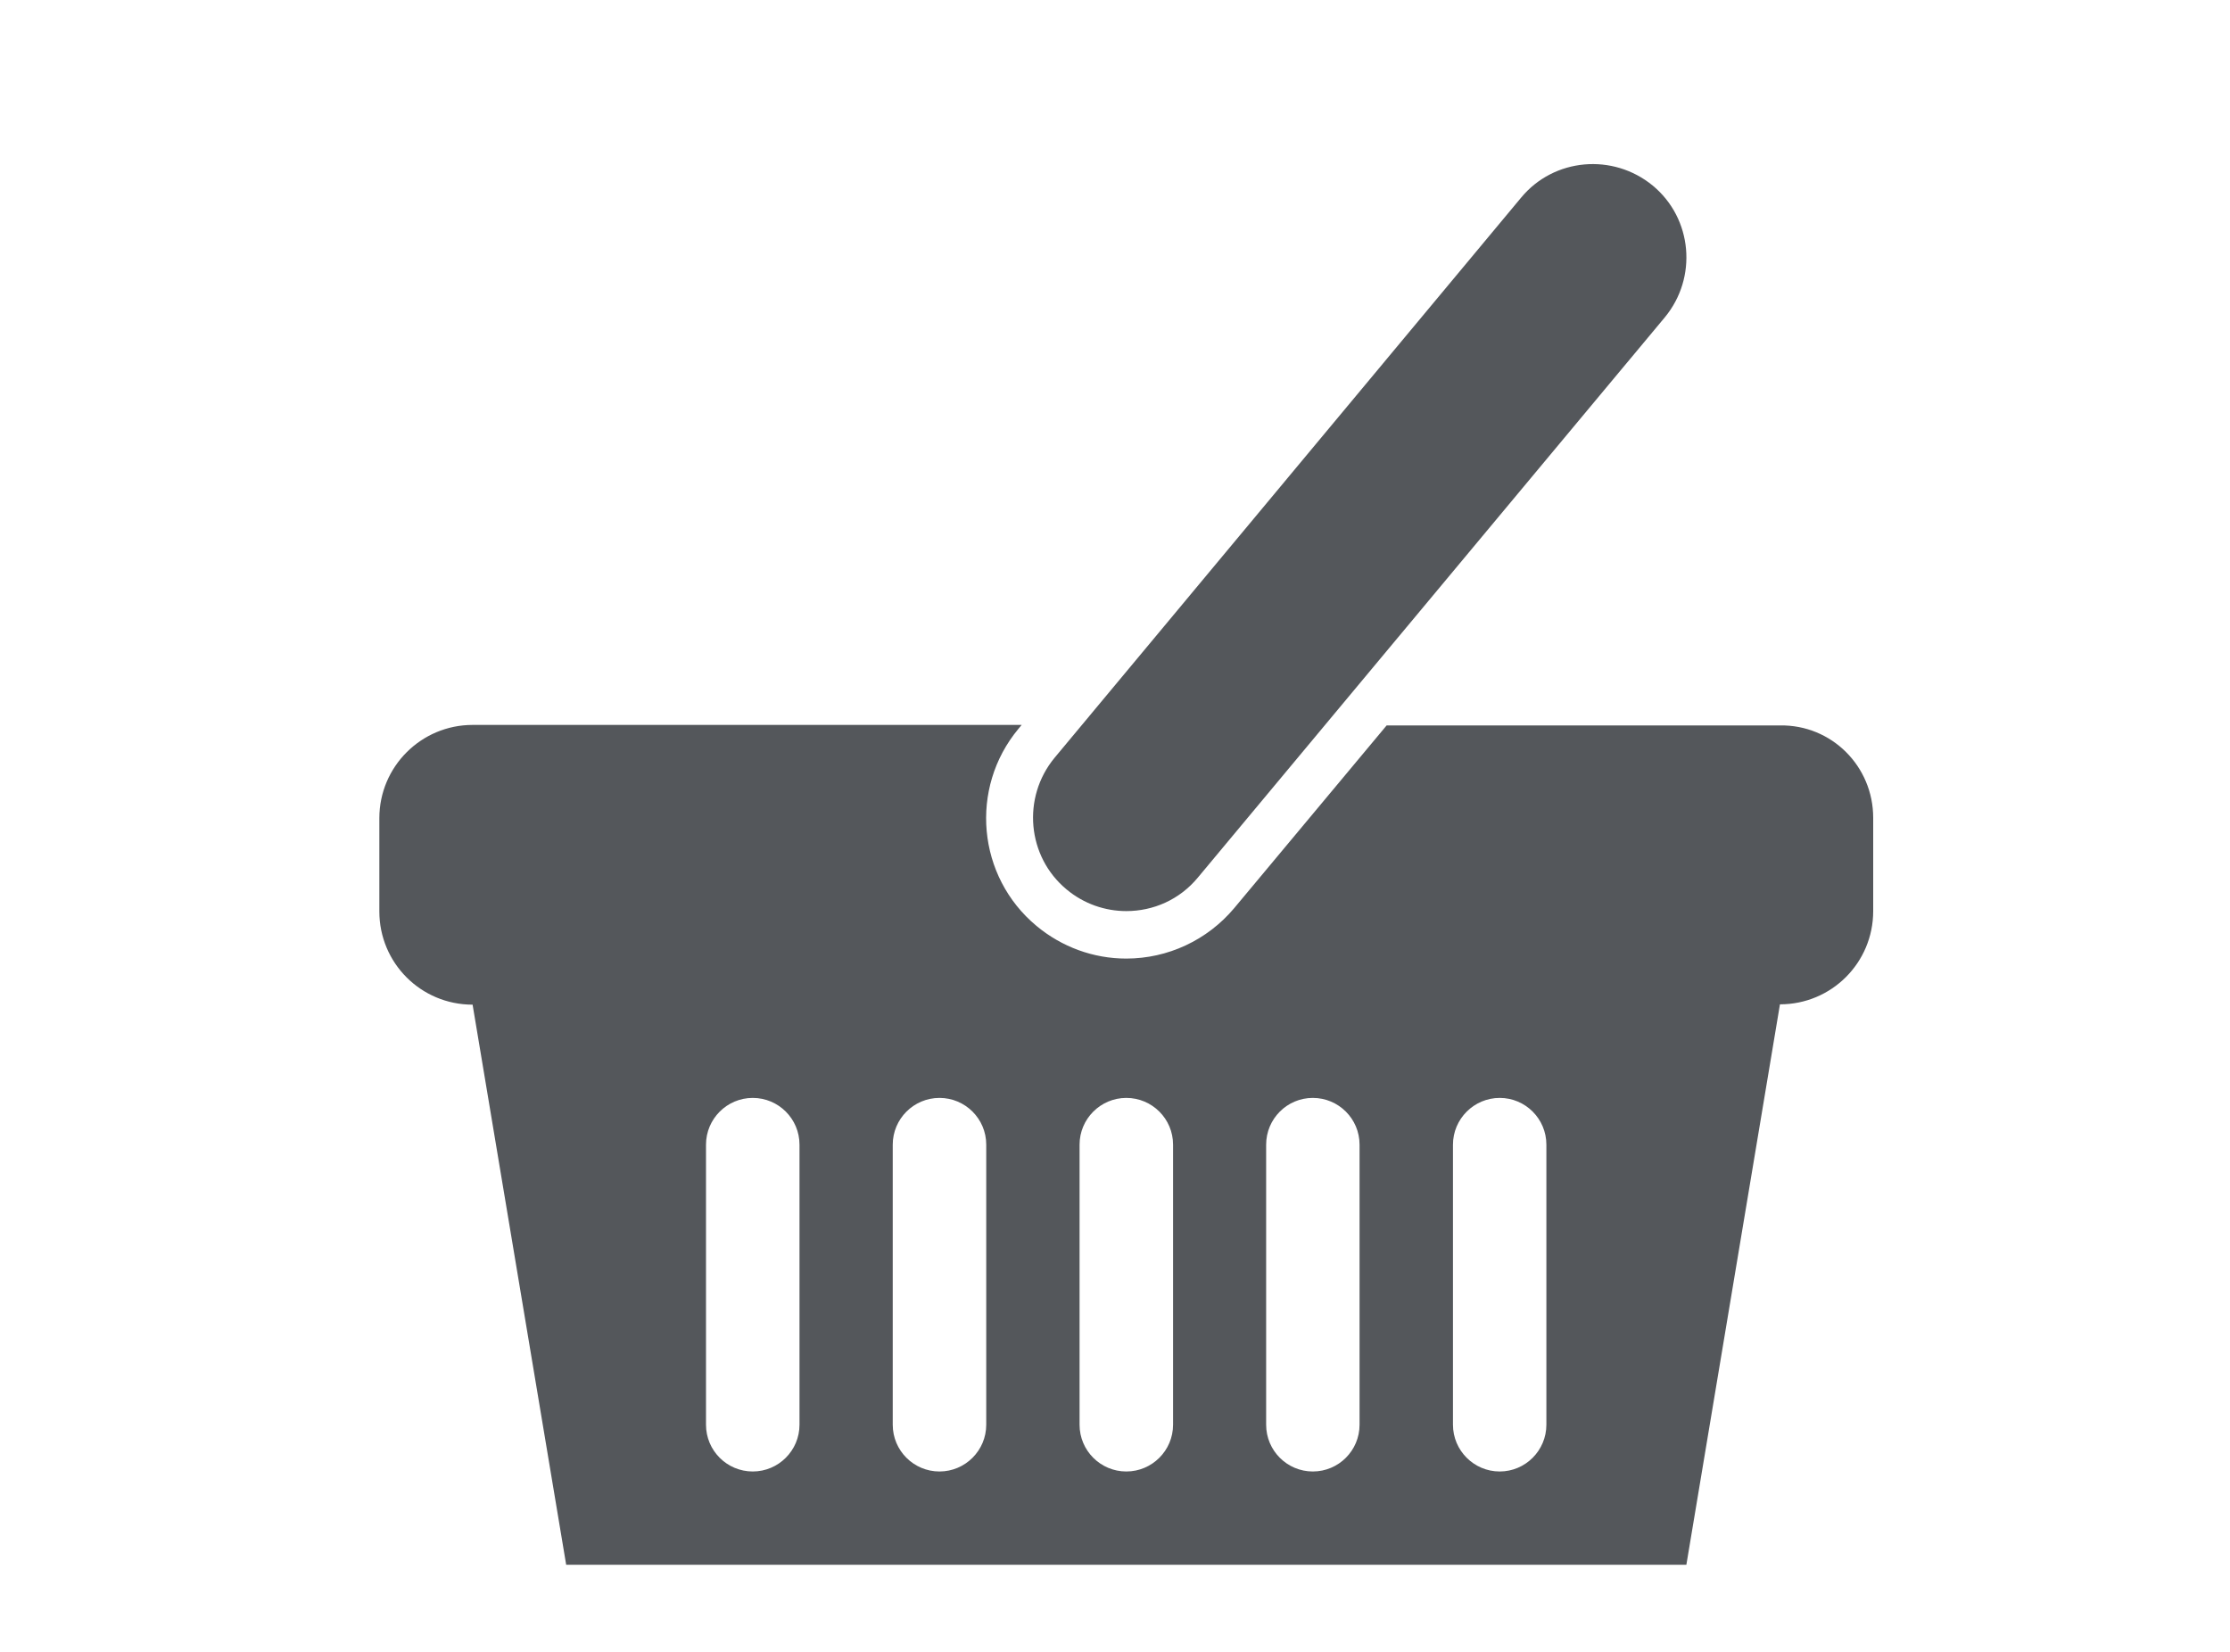
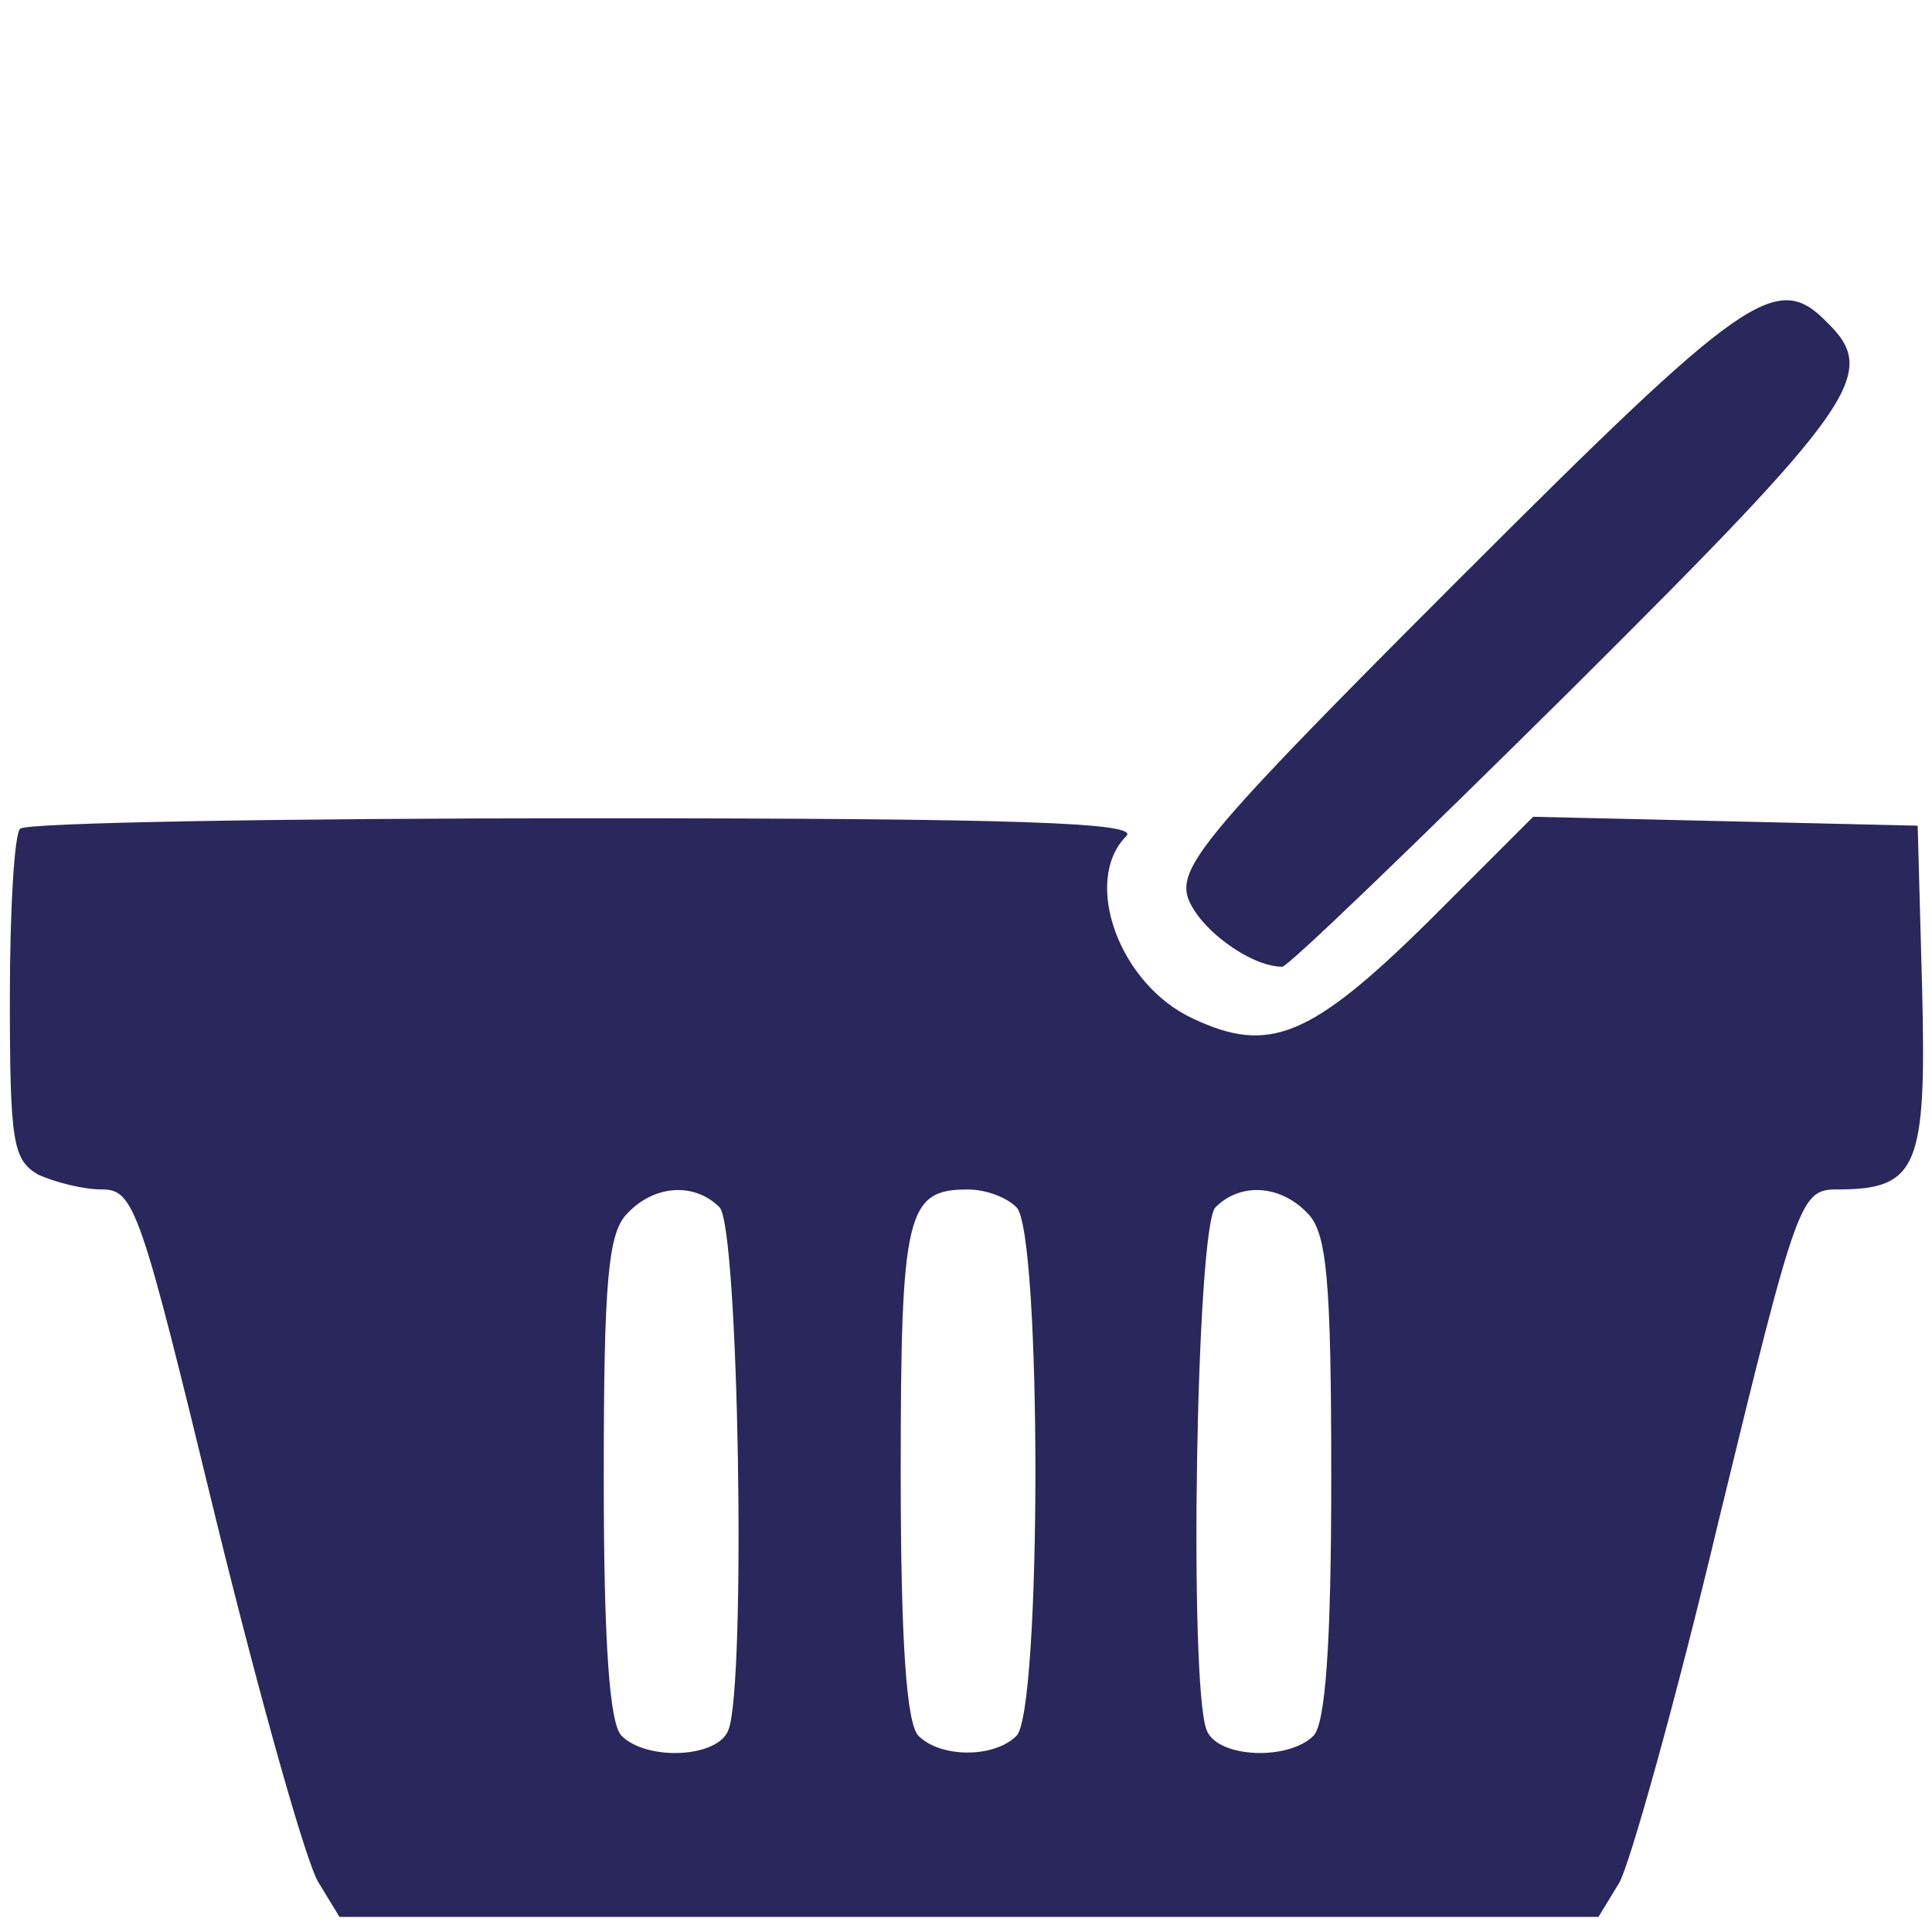
- <svg xmlns="http://www.w3.org/2000/svg" version="1.1" id="Layer_1" x="0px" y="0px" width="27px" height="20px" viewBox="0 0 27 20" enable-background="new 0 0 27 20" xml:space="preserve">
-   <path fill="#54575B" d="M13.637,11.031c-0.254,0-0.512-0.086-0.723-0.262c-0.48-0.398-0.543-1.114-0.145-1.595l5.648-6.781  c0.397-0.48,1.112-0.543,1.595-0.145c0.48,0.398,0.543,1.113,0.145,1.594l-5.652,6.781C14.281,10.895,13.961,11.031,13.637,11.031z   M22.68,9.902v1.129c0,0.625-0.504,1.129-1.129,1.129l-1.133,6.785H6.855l-1.133-6.781c-0.625,0-1.129-0.504-1.129-1.129V9.906  c0-0.625,0.508-1.129,1.129-1.129h6.648l-0.039,0.047c-0.598,0.719-0.5,1.79,0.219,2.387c0.305,0.254,0.688,0.395,1.086,0.395  c0.504,0,0.98-0.223,1.305-0.608l1.848-2.215h4.762C22.176,8.773,22.68,9.277,22.68,9.902z M9.68,13.859  c0-0.313-0.254-0.566-0.566-0.566c-0.312,0-0.566,0.254-0.566,0.566v3.391c0,0.313,0.254,0.566,0.566,0.566  c0.312,0,0.566-0.254,0.566-0.566V13.859z M11.941,13.859c0-0.313-0.254-0.566-0.566-0.566s-0.566,0.254-0.566,0.566v3.391  c0,0.313,0.254,0.566,0.566,0.566s0.566-0.254,0.566-0.566V13.859z M14.203,13.859c0-0.313-0.254-0.566-0.566-0.566  s-0.566,0.254-0.566,0.566v3.391c0,0.313,0.254,0.566,0.566,0.566s0.566-0.254,0.566-0.566V13.859z M16.461,13.859  c0-0.313-0.254-0.566-0.566-0.566c-0.312,0-0.565,0.254-0.565,0.566v3.391c0,0.313,0.254,0.566,0.565,0.566  c0.313,0,0.566-0.254,0.566-0.566V13.859z M18.723,13.859c0-0.313-0.254-0.566-0.565-0.566s-0.566,0.254-0.566,0.566v3.391  c0,0.313,0.255,0.566,0.566,0.566s0.565-0.254,0.565-0.566V13.859z" />
+ <svg xmlns="http://www.w3.org/2000/svg" version="1.1" id="Capa_1" x="0px" y="0px" viewBox="0 0 450.4 450.4" style="enable-background:new 0 0 450.4 450.4;" xml:space="preserve">
+   <style type="text/css">
+ 	.st0{display:none;}
+ 	.st1{display:inline;}
+ 	.st2{fill:#29275B;}
+ </style>
+   <g class="st0">
+     <g class="st1">
+       <path d="M143.7,350.3c-26,0-47,21.1-47,47c0,26,21.1,47,47,47c26,0,47-21.1,47-47S169.6,350.3,143.7,350.3z M143.7,423.5    c-14.4,0-26.1-11.7-26.1-26.1s11.7-26.1,26.1-26.1s26.1,11.7,26.1,26.1S158.1,423.5,143.7,423.5z" />
+       <path d="M342.2,350.3c-26,0-47,21.1-47,47c0,26,21.1,47,47,47s47-21.1,47-47S368.2,350.3,342.2,350.3z M342.2,423.5    c-14.4,0-26.1-11.7-26.1-26.1s11.7-26.1,26.1-26.1s26.1,11.7,26.1,26.1C368.3,411.8,356.6,423.5,342.2,423.5z" />
+       <path d="M448.3,76c-2.2-2.4-5.2-3.9-8.4-4.2L99.8,67.2l-9.4-28.7C83.8,19.2,65.8,6.2,45.5,6h-35C4.7,6,0,10.7,0,16.5    s4.7,10.4,10.4,10.4h35c11.4,0.3,21.4,7.5,25.1,18.3l66.4,200.1l-5.2,12c-5.8,15-4.1,31.9,4.7,45.5c8.7,13.3,23.3,21.5,39.2,21.9    h203.2c5.8,0,10.4-4.7,10.4-10.4s-4.7-10.4-10.4-10.4H175.5c-9-0.2-17.2-4.9-21.9-12.5c-4.7-7.5-5.7-16.8-2.6-25.1l4.2-9.4l220-23    c24.2-2.7,44-20.2,49.6-43.9l25.1-105C451,81.9,450.4,78.5,448.3,76z M404.4,185.2c-3.4,15.2-16.3,26.5-31.9,27.7l-217.3,22.5    L106.6,88.1l320.3,4.7L404.4,185.2z" />
+     </g>
+   </g>
+   <g transform="translate(0,109) scale(0.1,-0.1)">
+     <path class="st2" d="M3401.1-260.4c-571.1-571.1-650.7-664.5-633.4-737.2c20.8-72.7,145.4-166.1,221.5-166.1   c13.8,0,315,290.7,674.9,647.2c668,664.5,716.5,737.2,595.3,854.9C4141.8,459.5,4069.1,407.6,3401.1-260.4z" />
+     <path class="st2" d="M47.2-841.9C33.4-852.2,23-1032.2,23-1236.4c0-335.7,6.9-377.3,65.8-411.9c38.1-17.3,103.8-34.6,148.8-34.6   c76.1,0,90-45,266.5-771.8c103.8-422.3,211.1-803,238.8-844.5l48.5-79.6h1467.5h1467.5l48.5,79.6   c24.2,41.5,131.5,422.3,231.9,844.5c183.4,754.5,190.4,771.8,276.9,771.8c186.9,0,207.7,51.9,197.3,467.3l-10.4,380.7l-446.5,10.4   l-449.9,10.4l-242.3-242.3c-276.9-273.4-373.8-311.5-550.3-228.4c-173.1,79.6-259.6,321.9-155.8,425.7   c31.2,31.2-245.7,41.5-1256.4,41.5C652.9-817.6,57.6-828,47.2-841.9z M1677.4-1724.5c45-45,62.3-1111,20.8-1218.3   c-24.2-65.8-190.4-72.7-249.2-13.8c-27.7,27.7-41.5,211.1-41.5,602.2c0,463.8,10.4,571.1,55.4,616.1   C1525.2-1672.5,1618.6-1665.6,1677.4-1724.5z M2369.7-1724.5c58.8-58.8,58.8-1173.3,0-1232.2c-51.9-51.9-176.5-51.9-228.4,0   c-27.7,27.7-41.5,214.6-41.5,616.1c0,602.2,13.8,657.6,155.8,657.6C2297-1682.9,2345.4-1700.2,2369.7-1724.5z M3048.1-1738.3   c45-45,55.4-152.3,55.4-616.1c0-391.1-13.8-574.6-41.5-602.2c-58.8-58.8-225-51.9-249.2,13.8c-41.5,107.3-24.2,1173.3,20.8,1218.3   C2892.3-1665.6,2985.8-1672.5,3048.1-1738.3z" />
+   </g>
</svg>
